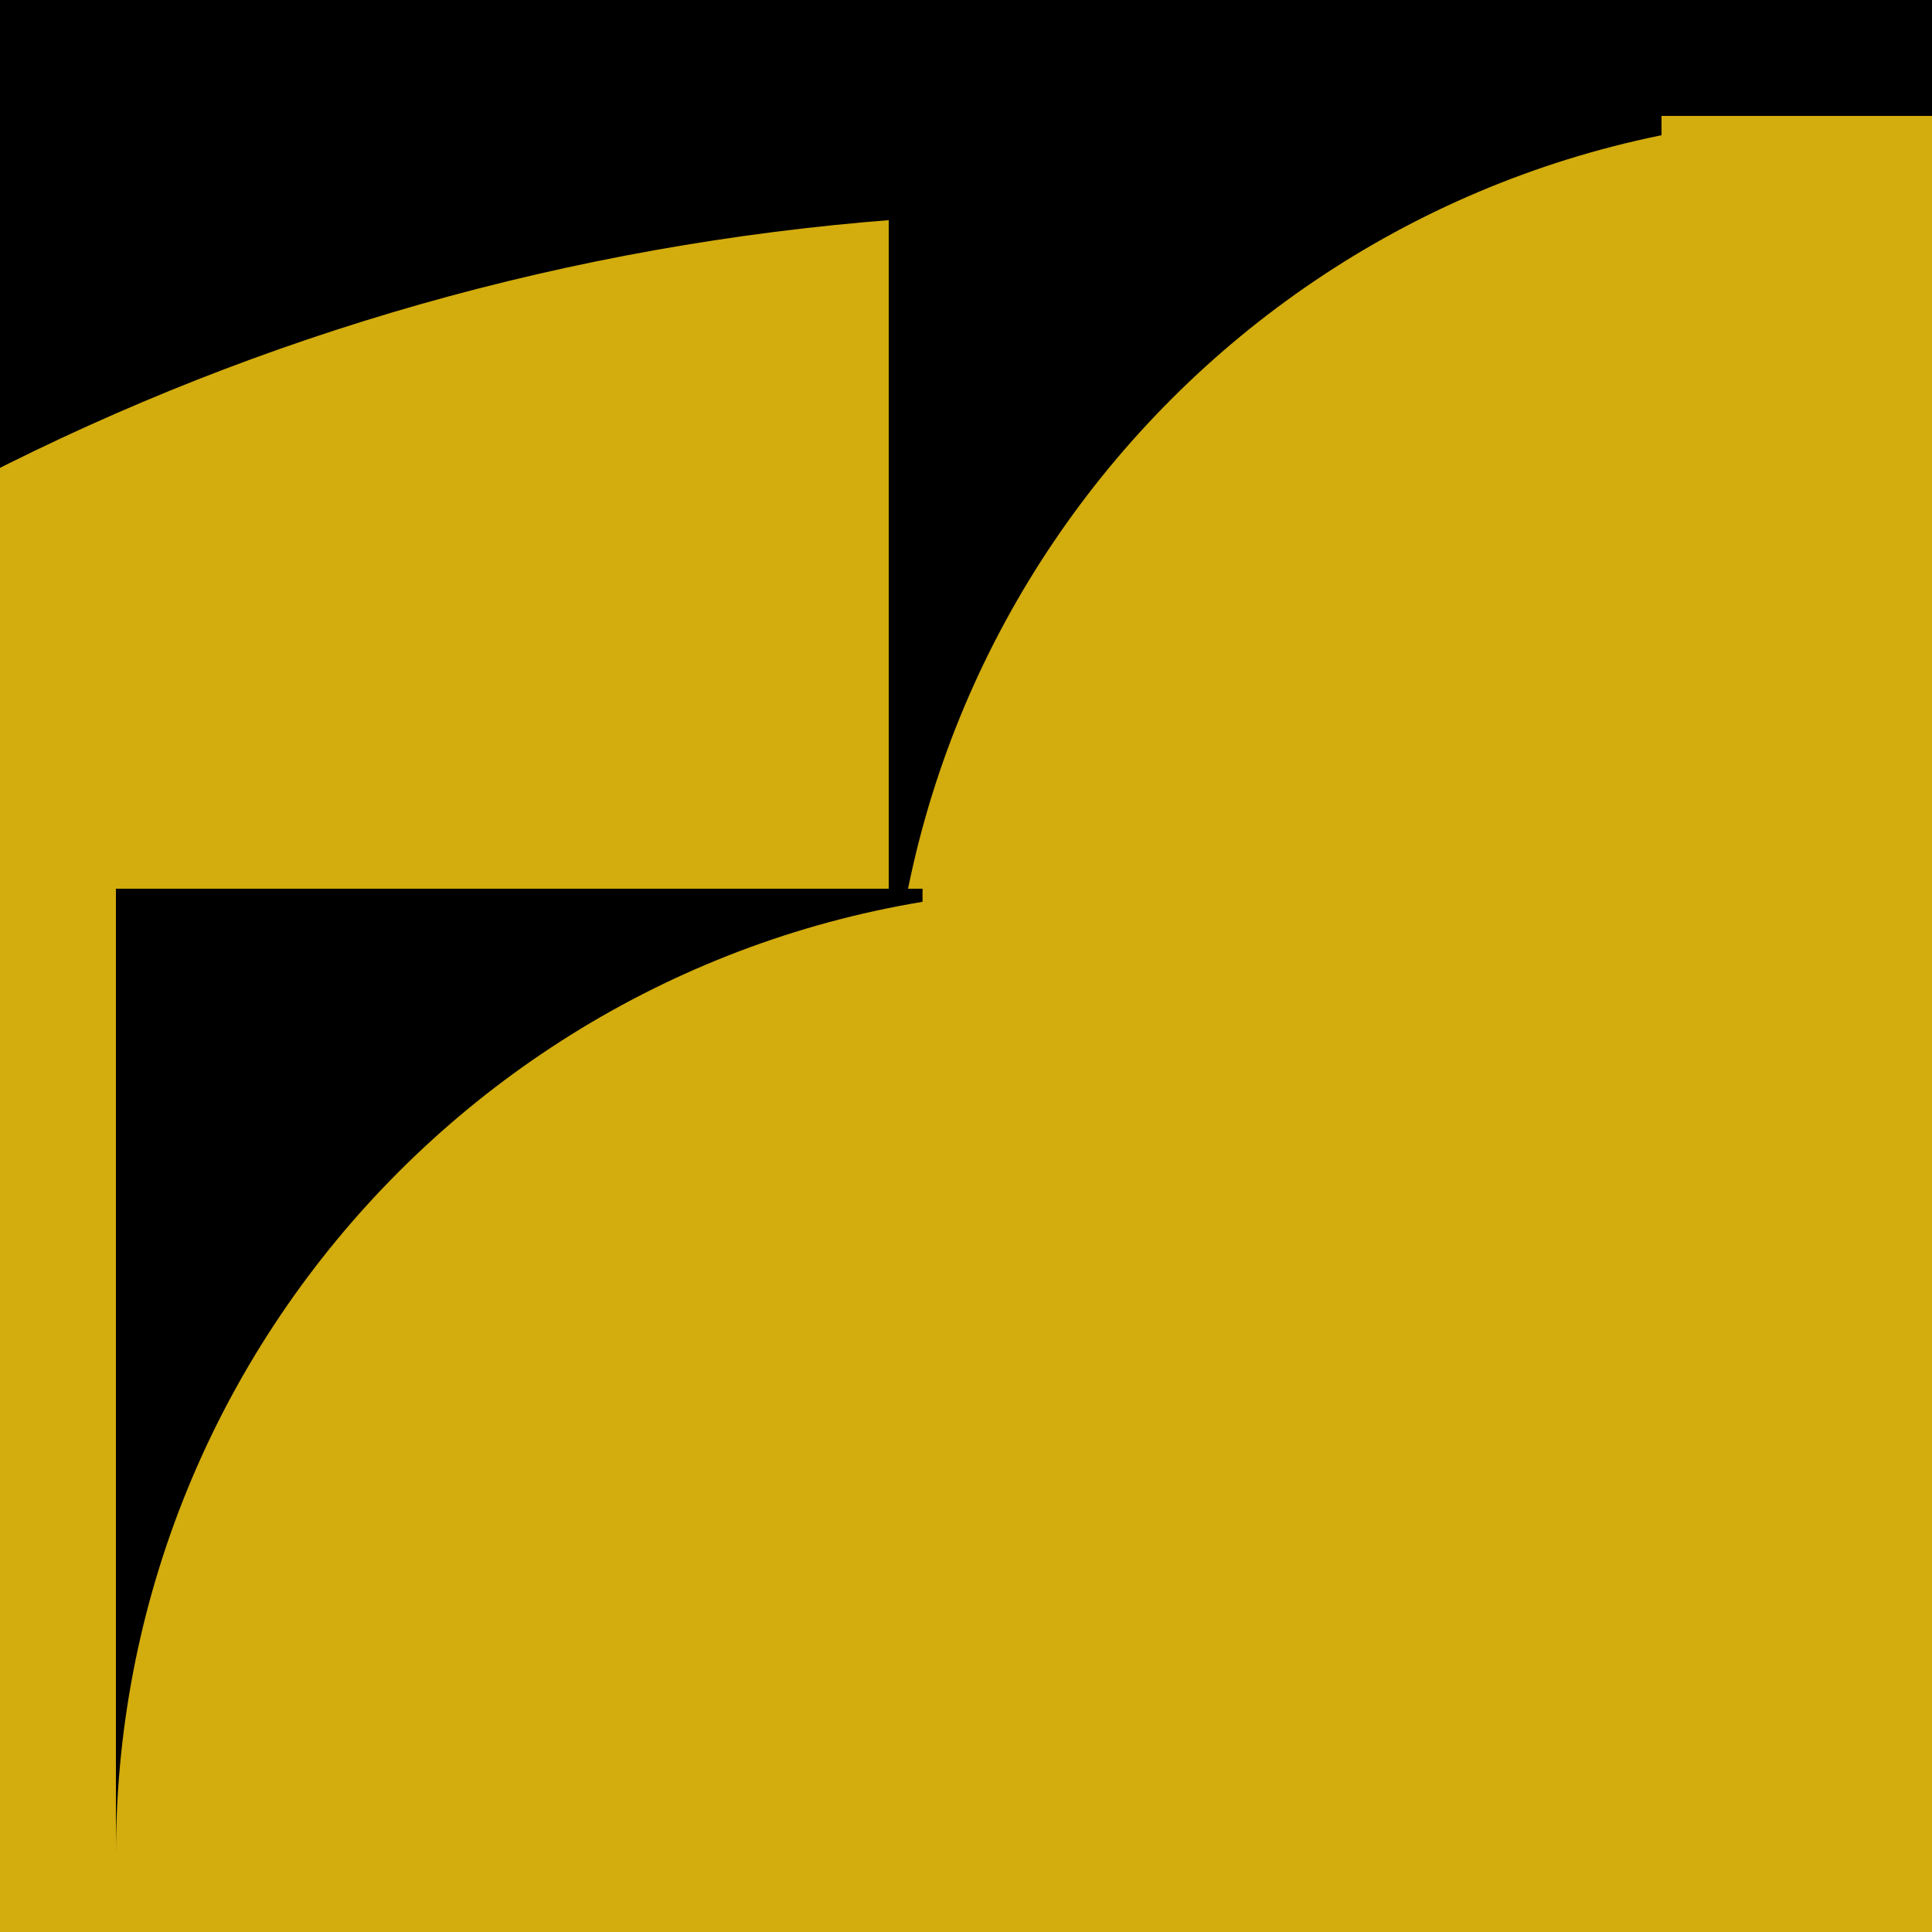
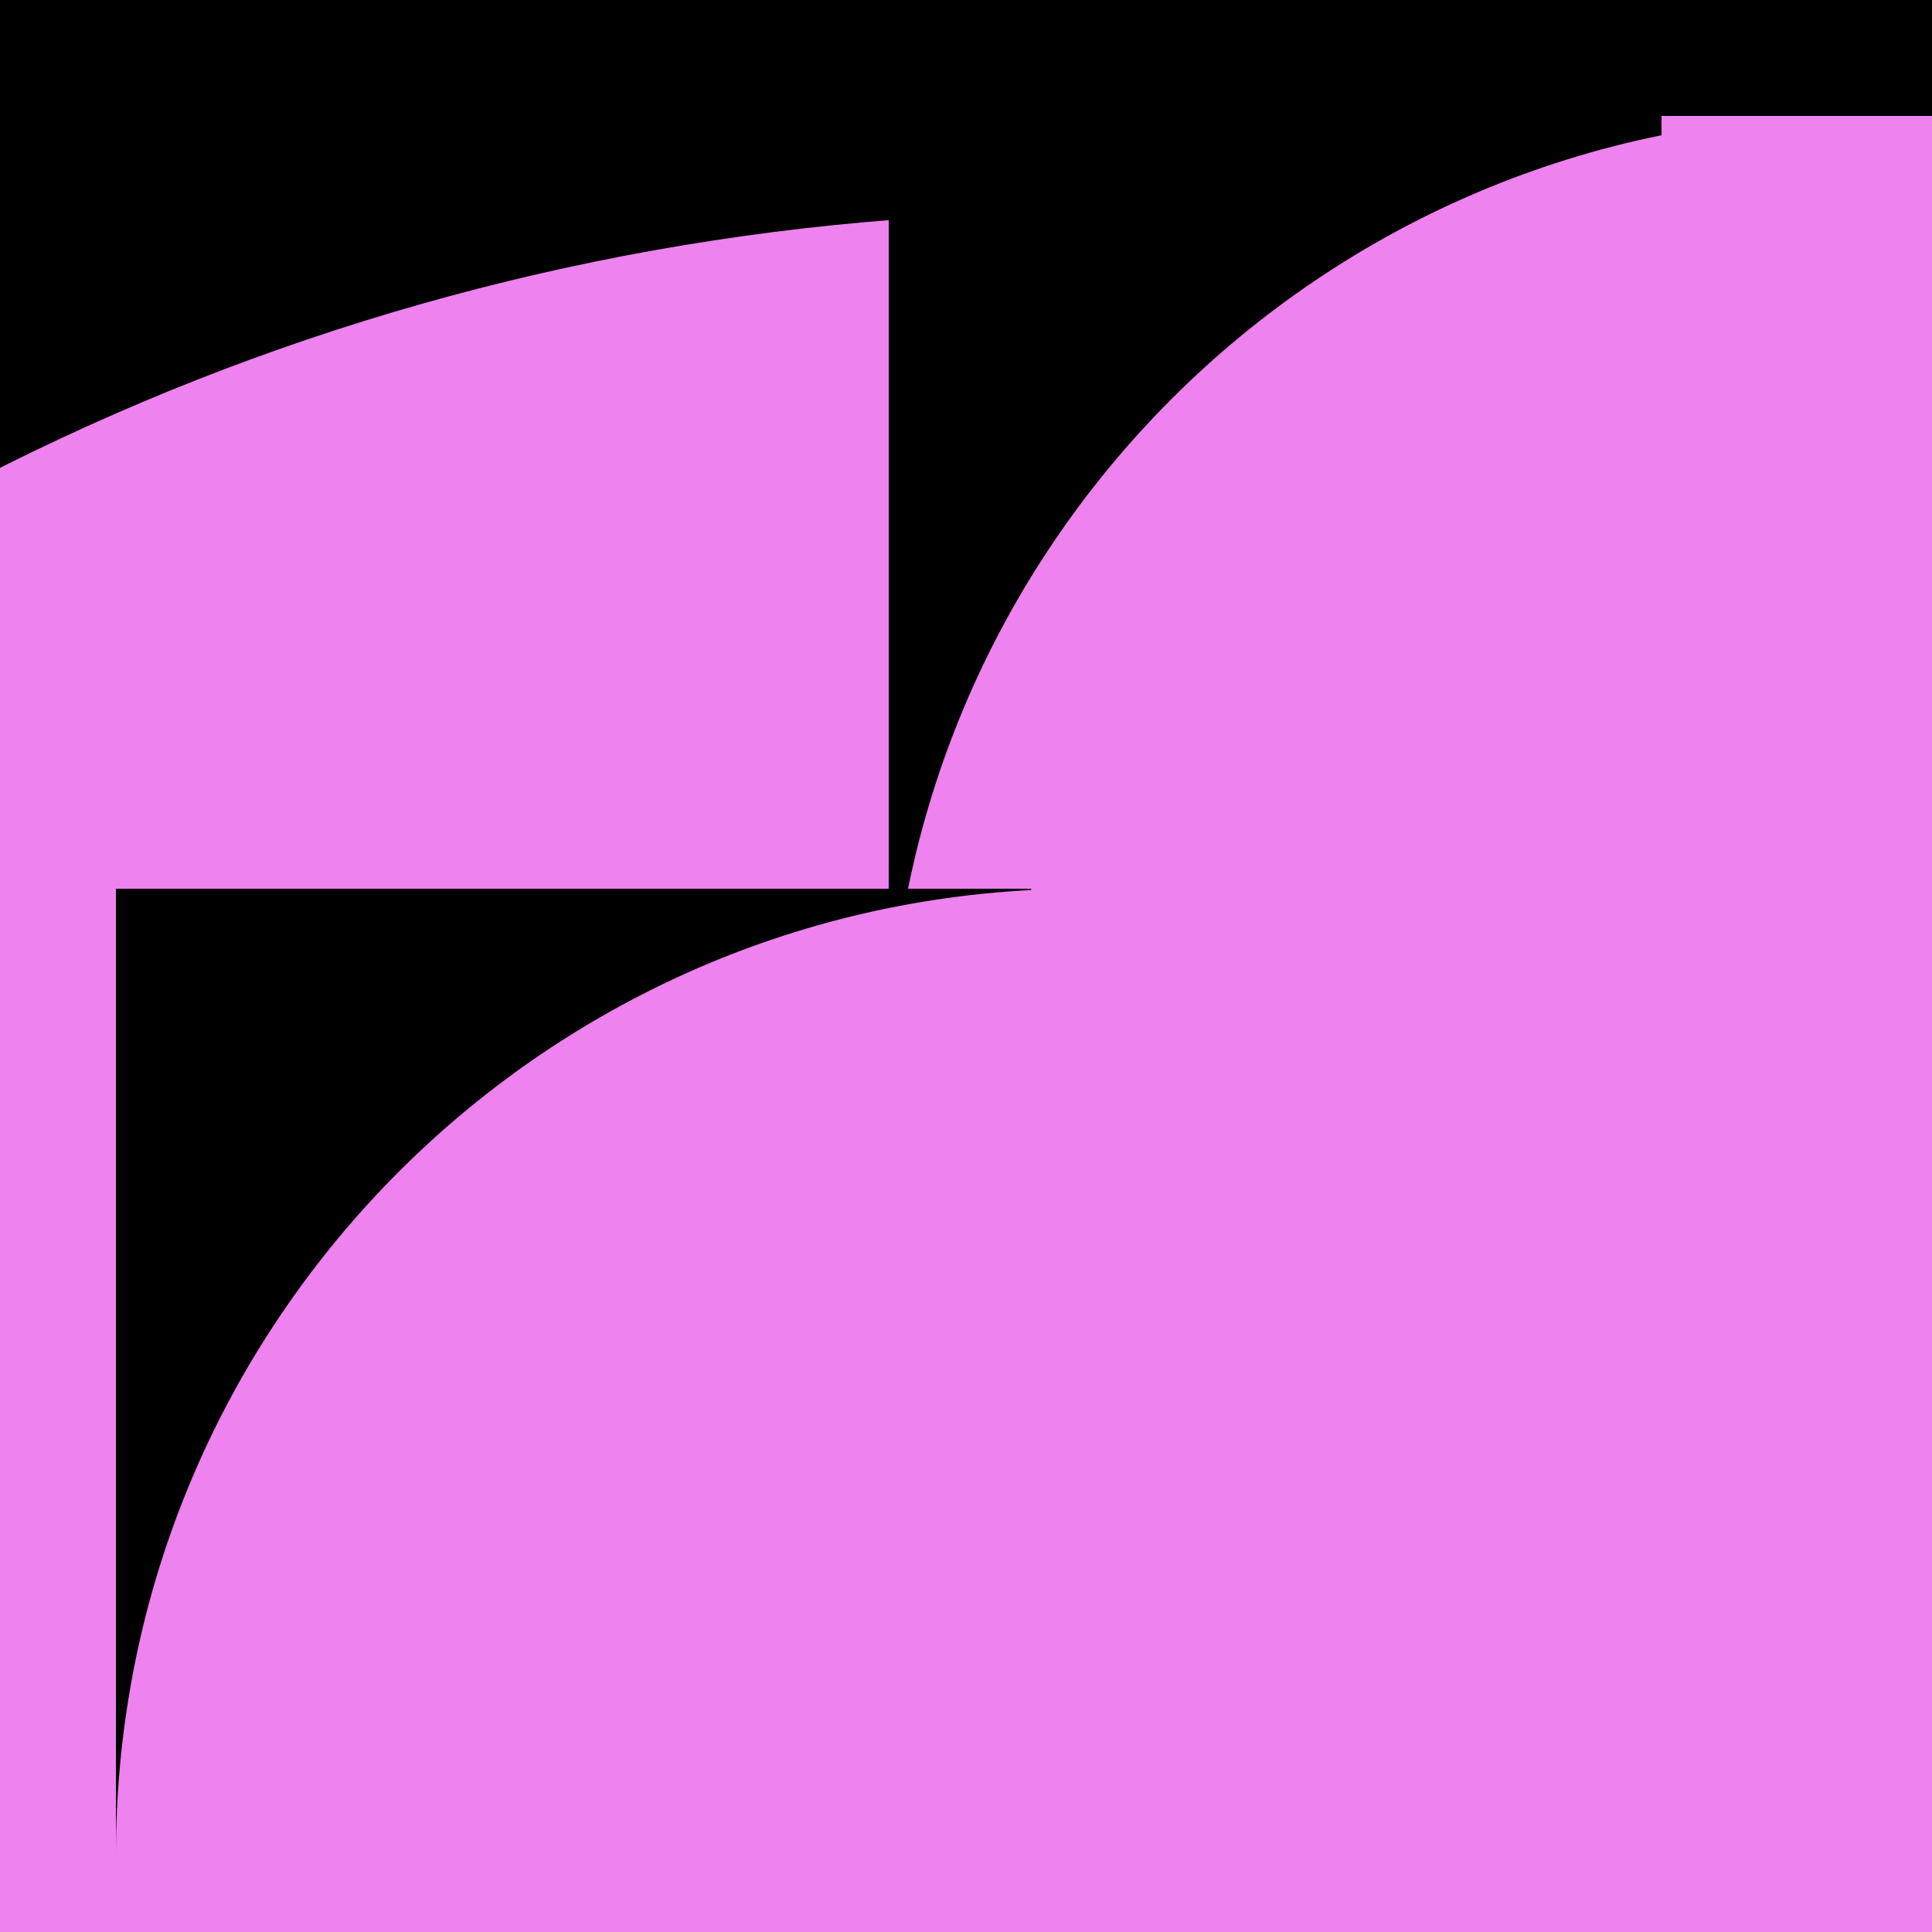
<svg xmlns="http://www.w3.org/2000/svg" xmlns:xlink="http://www.w3.org/1999/xlink" version="1.1" viewBox="-15 -15 250 250" width="250" height="250">
  <symbol id="start" viewBox="-10 -10 20 20" width="20" height="20" overflow="visible">
    <circle cx="0" cy="0" r="25" fill="black" />
  </symbol>
  <symbol id="_2D" viewBox="10 -10 80 20" width="80" height="20" overflow="visible">
-     <line x1="5" x2="95" y1="0" y2="0" stroke-width="20" stroke="black" />
+     <line x1="9.5" x2="90.5" y1="0" y2="0" stroke-width="20" stroke="black" />
  </symbol>
  <symbol id="_2Es" viewBox="-10 -10 20 20" width="20" height="20" overflow="visible">
    <rect x="-10" y="-10" width="20" height="20" fill="black" />
-     <circle cx="0" cy="0" r="10" fill="#d3ac0d" />
-     <rect x="0" y="-10" width="10" height="20" fill="#d3ac0d" />
-     <rect x="-10" y="0" width="20" height="10" fill="#d3ac0d" />
+     <circle cx="0" cy="0" r="10" fill="violet" />
+     <rect x="0" y="-10" width="10" height="20" fill="violet" />
+     <rect x="-10" y="0" width="20" height="10" fill="violet" />
  </symbol>
  <symbol id="_2Ds" viewBox="10 -10 80 20" width="80" height="20" overflow="visible">
-     <line x1="5" x2="95" y1="0" y2="0" stroke-width="20" stroke="#d3ac0d" />
+     <line x1="9.5" x2="90.5" y1="0" y2="0" stroke-width="20" stroke="violet" />
  </symbol>
  <symbol id="_2Es_v1" viewBox="-10 -10 20 20" width="20" height="20" overflow="visible">
    <circle cx="0" cy="0" r="10" fill="black" />
    <rect x="-10" y="-10" width="10" height="20" fill="black" />
    <rect x="-10" y="0" width="20" height="10" fill="black" />
-     <circle cx="0" cy="0" r="10" fill="#d3ac0d" />
-     <rect x="-10" y="-10" width="10" height="20" fill="#d3ac0d" />
-     <rect x="-10" y="0" width="20" height="10" fill="#d3ac0d" />
+     <circle cx="0" cy="0" r="10" fill="violet" />
+     <rect x="-10" y="-10" width="10" height="20" fill="violet" />
+     <rect x="-10" y="0" width="20" height="10" fill="violet" />
  </symbol>
  <symbol id="_7C" viewBox="-10 10 20 80" width="20" height="80" overflow="visible">
-     <line y1="5" y2="95" x1="0" x2="0" stroke-width="20" stroke="black" />
+     <line y1="9.5" y2="90.5" x1="0" x2="0" stroke-width="20" stroke="black" />
  </symbol>
  <symbol id="rq" viewBox="0 0 80 80" width="80" height="80" overflow="visible">
    <rect x="20" y="20" width="40" height="40" rx="15" ry="15" fill="red" stroke="red" />
  </symbol>
  <symbol id="_7Cs" viewBox="-10 10 20 80" width="20" height="80" overflow="visible">
-     <line y1="5" y2="95" x1="0" x2="0" stroke-width="20" stroke="#d3ac0d" />
+     <line y1="9.5" y2="90.5" x1="0" x2="0" stroke-width="20" stroke="violet" />
  </symbol>
  <symbol id="bq" viewBox="0 0 80 80" width="80" height="80" overflow="visible">
    <rect x="20" y="20" width="40" height="40" rx="15" ry="15" fill="blue" stroke="blue" />
  </symbol>
  <symbol id="start_v1" viewBox="-10 -10 20 20" width="20" height="20" overflow="visible">
    <circle cx="0" cy="0" r="25" fill="black" />
-     <circle cx="0" cy="0" r="10" fill="#d3ac0d" />
-     <rect x="-10" y="-10" width="10" height="20" fill="#d3ac0d" />
-     <rect x="-10" y="-10" width="20" height="10" fill="#d3ac0d" />
+     <circle cx="0" cy="0" r="10" fill="violet" />
+     <rect x="-10" y="-10" width="10" height="20" fill="violet" />
+     <rect x="-10" y="-10" width="20" height="10" fill="violet" />
  </symbol>
  <symbol id="start_v2" viewBox="-10 -10 20 20" width="20" height="20" overflow="visible">
    <circle cx="0" cy="0" r="25" fill="black" />
-     <rect x="-10" y="-10" width="20" height="20" fill="#d3ac0d" />
+     <rect x="-10" y="-10" width="20" height="20" fill="violet" />
+   </symbol>
+   <symbol id="_blank" viewBox="0 0 80 80" width="80" height="80" overflow="visible">
  </symbol>
  <symbol id="start_v3" viewBox="-10 -10 20 20" width="20" height="20" overflow="visible">
-     <circle cx="0" cy="0" r="25" fill="#d3ac0d" />
+     <circle cx="0" cy="0" r="25" fill="violet" />
  </symbol>
  <symbol id="_2E" viewBox="-10 -10 20 20" width="20" height="20" overflow="visible">
    <rect x="-10" y="-10" width="20" height="20" fill="black" />
  </symbol>
  <symbol id="_2Es_v2" viewBox="-10 -10 20 20" width="20" height="20" overflow="visible">
    <circle cx="0" cy="0" r="10" fill="black" />
    <rect x="-10" y="-10" width="10" height="20" fill="black" />
    <rect x="-10" y="-10" width="20" height="10" fill="black" />
-     <circle cx="0" cy="0" r="10" fill="#d3ac0d" />
-     <rect x="-10" y="-10" width="20" height="10" fill="#d3ac0d" />
+     <circle cx="0" cy="0" r="10" fill="violet" />
+     <rect x="-10" y="-10" width="20" height="10" fill="violet" />
  </symbol>
  <use xlink:href="#rq" x="20" y="20" />
  <use xlink:href="#bq" x="120" y="20" />
  <use xlink:href="#bq" x="20" y="120" />
+   <use xlink:href="#_blank" x="120" y="120" />
  <use xlink:href="#_2E" x="100" y="200" />
  <use xlink:href="#_2D" x="20" y="0" />
  <use xlink:href="#_7C" x="0" y="20" />
  <use xlink:href="#_2D" x="120" y="100" />
  <use xlink:href="#_7C" x="100" y="120" />
  <use xlink:href="#_2D" x="20" y="200" />
  <use xlink:href="#_2D" x="120" y="200" />
  <use xlink:href="#start" x="0" y="0" />
  <use xlink:href="#start_v1" x="100" y="100" />
  <use xlink:href="#start_v2" x="200" y="100" />
  <use xlink:href="#start_v3" x="0" y="200" />
  <use xlink:href="#_2Es" x="100" y="0" />
  <use xlink:href="#_2Es_v1" x="200" y="0" />
  <use xlink:href="#_2Es" x="0" y="100" />
  <use xlink:href="#_2Es_v2" x="200" y="200" />
  <use xlink:href="#_2Ds" x="120" y="0" />
  <use xlink:href="#_7Cs" x="100" y="20" />
  <use xlink:href="#_7Cs" x="200" y="20" />
  <use xlink:href="#_2Ds" x="20" y="100" />
  <use xlink:href="#_7Cs" x="0" y="120" />
  <use xlink:href="#_7Cs" x="200" y="120" />
</svg>
